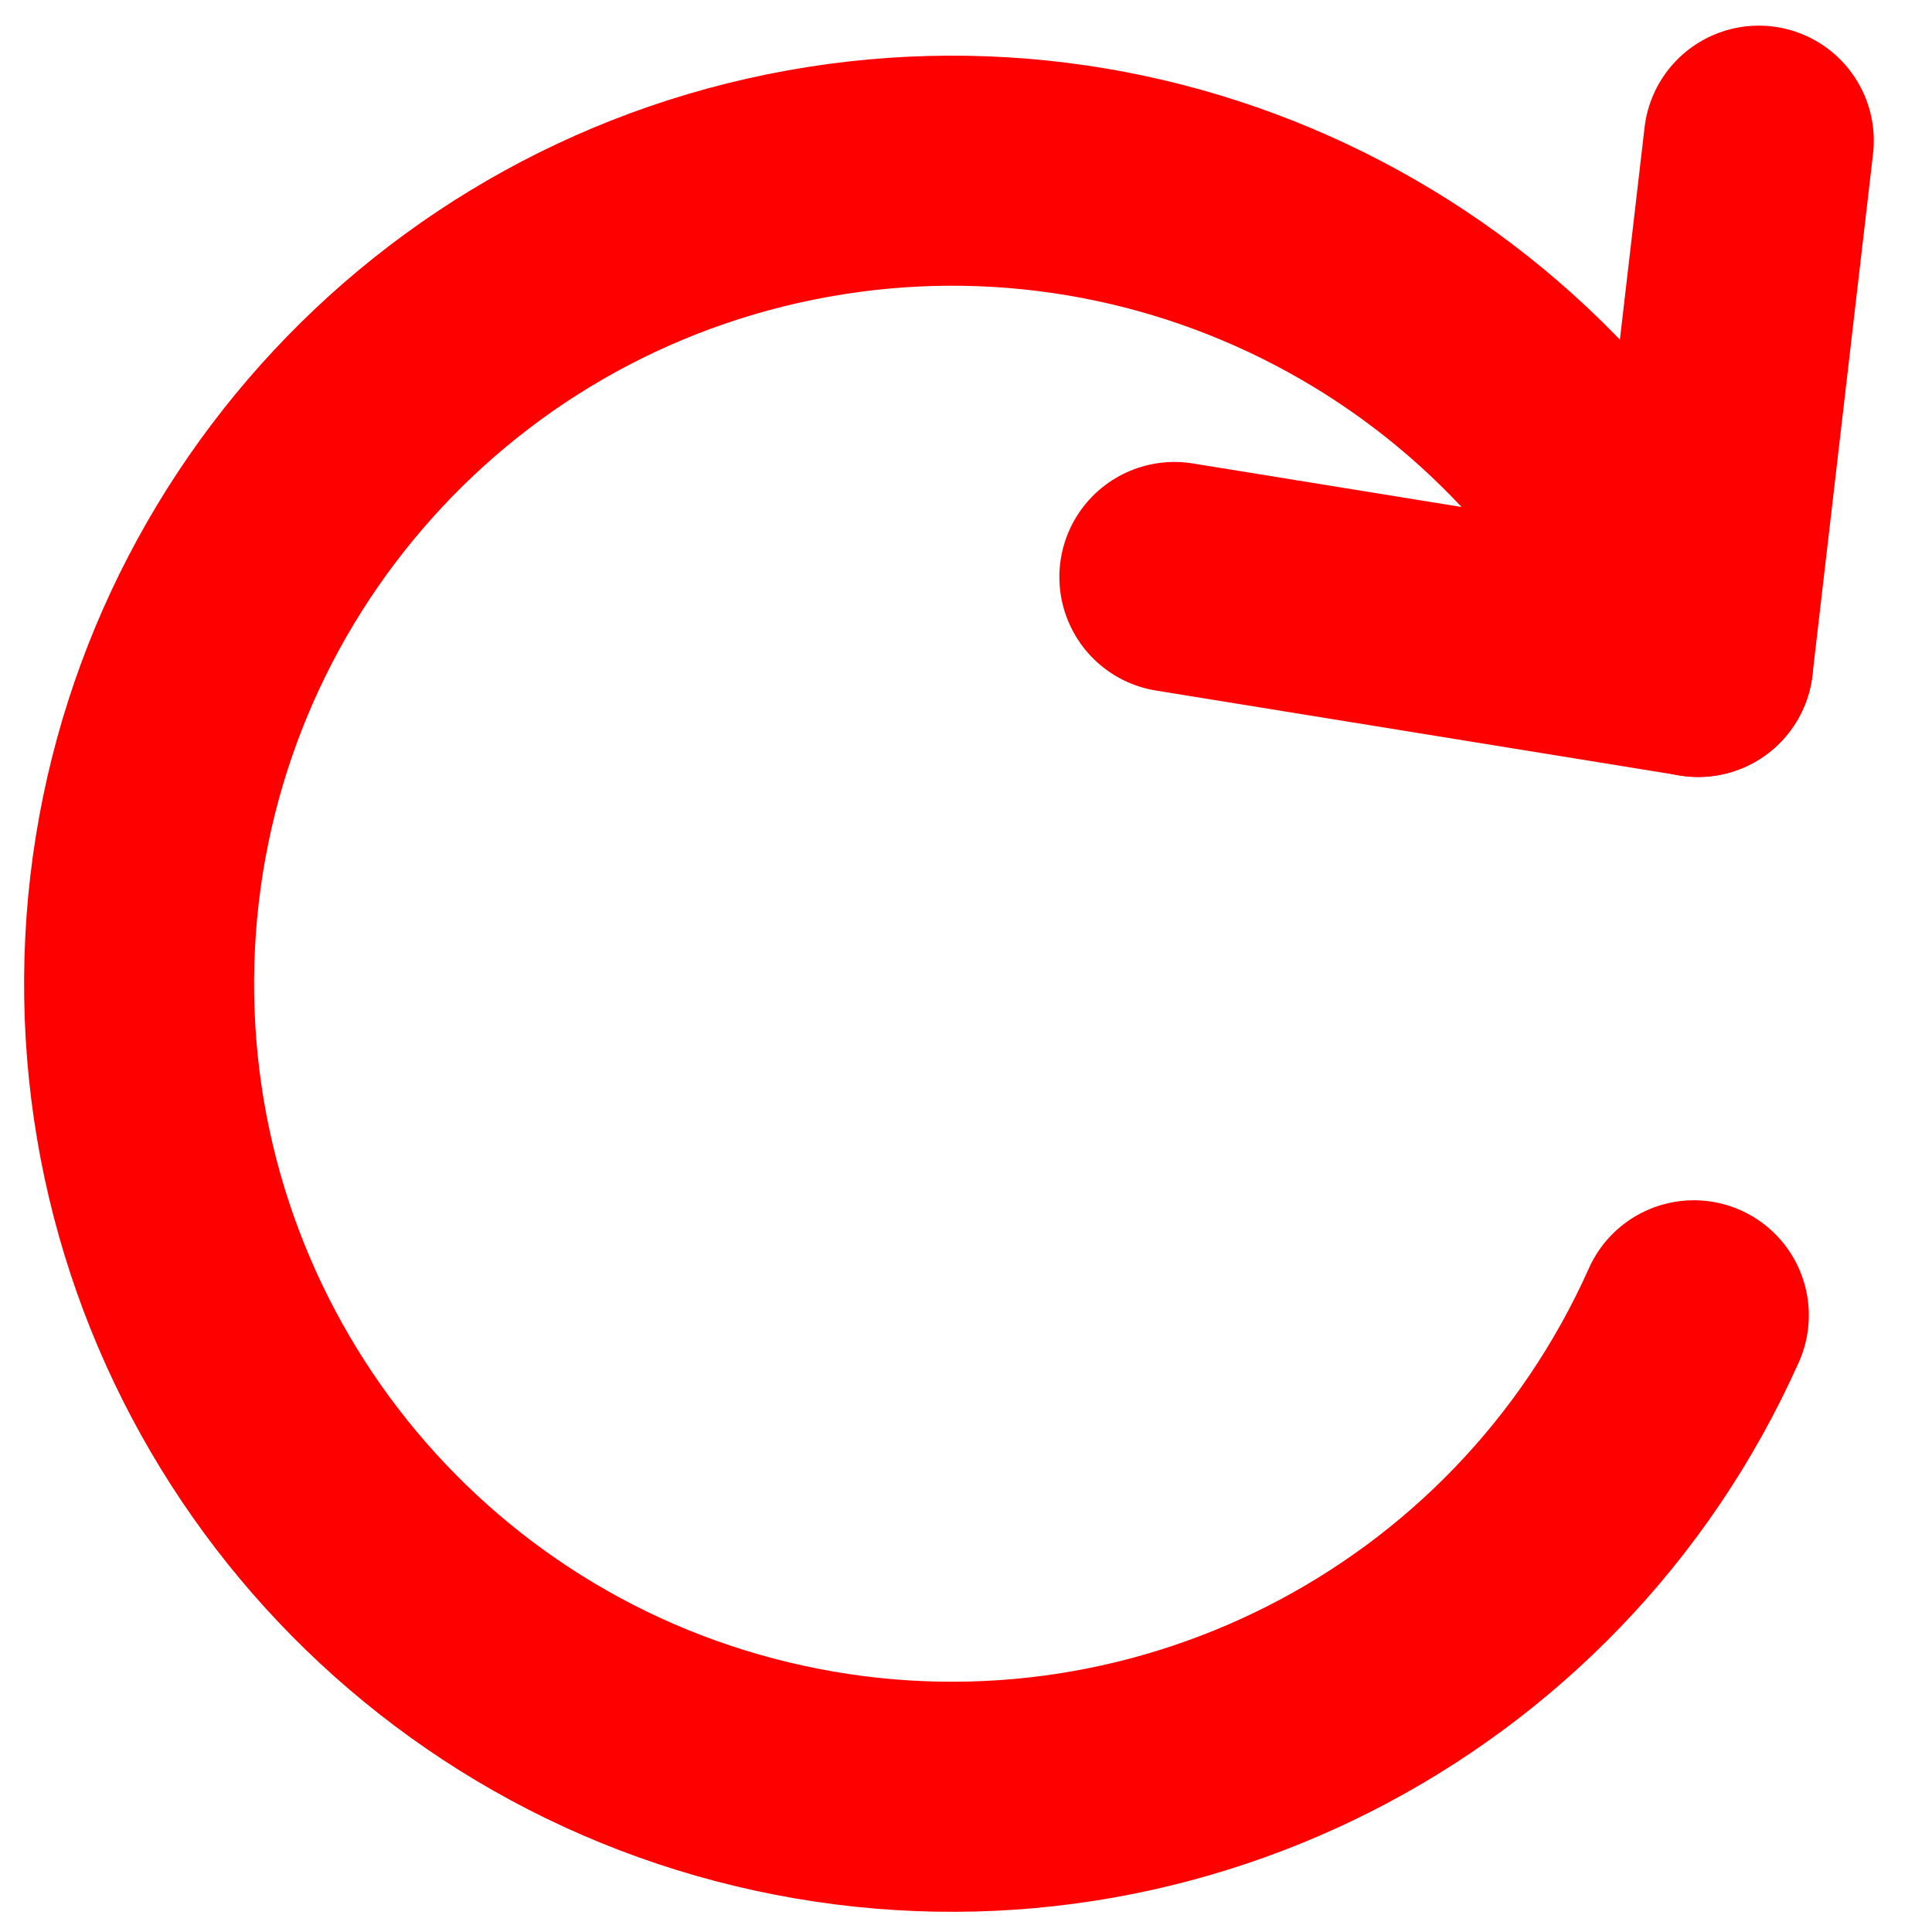
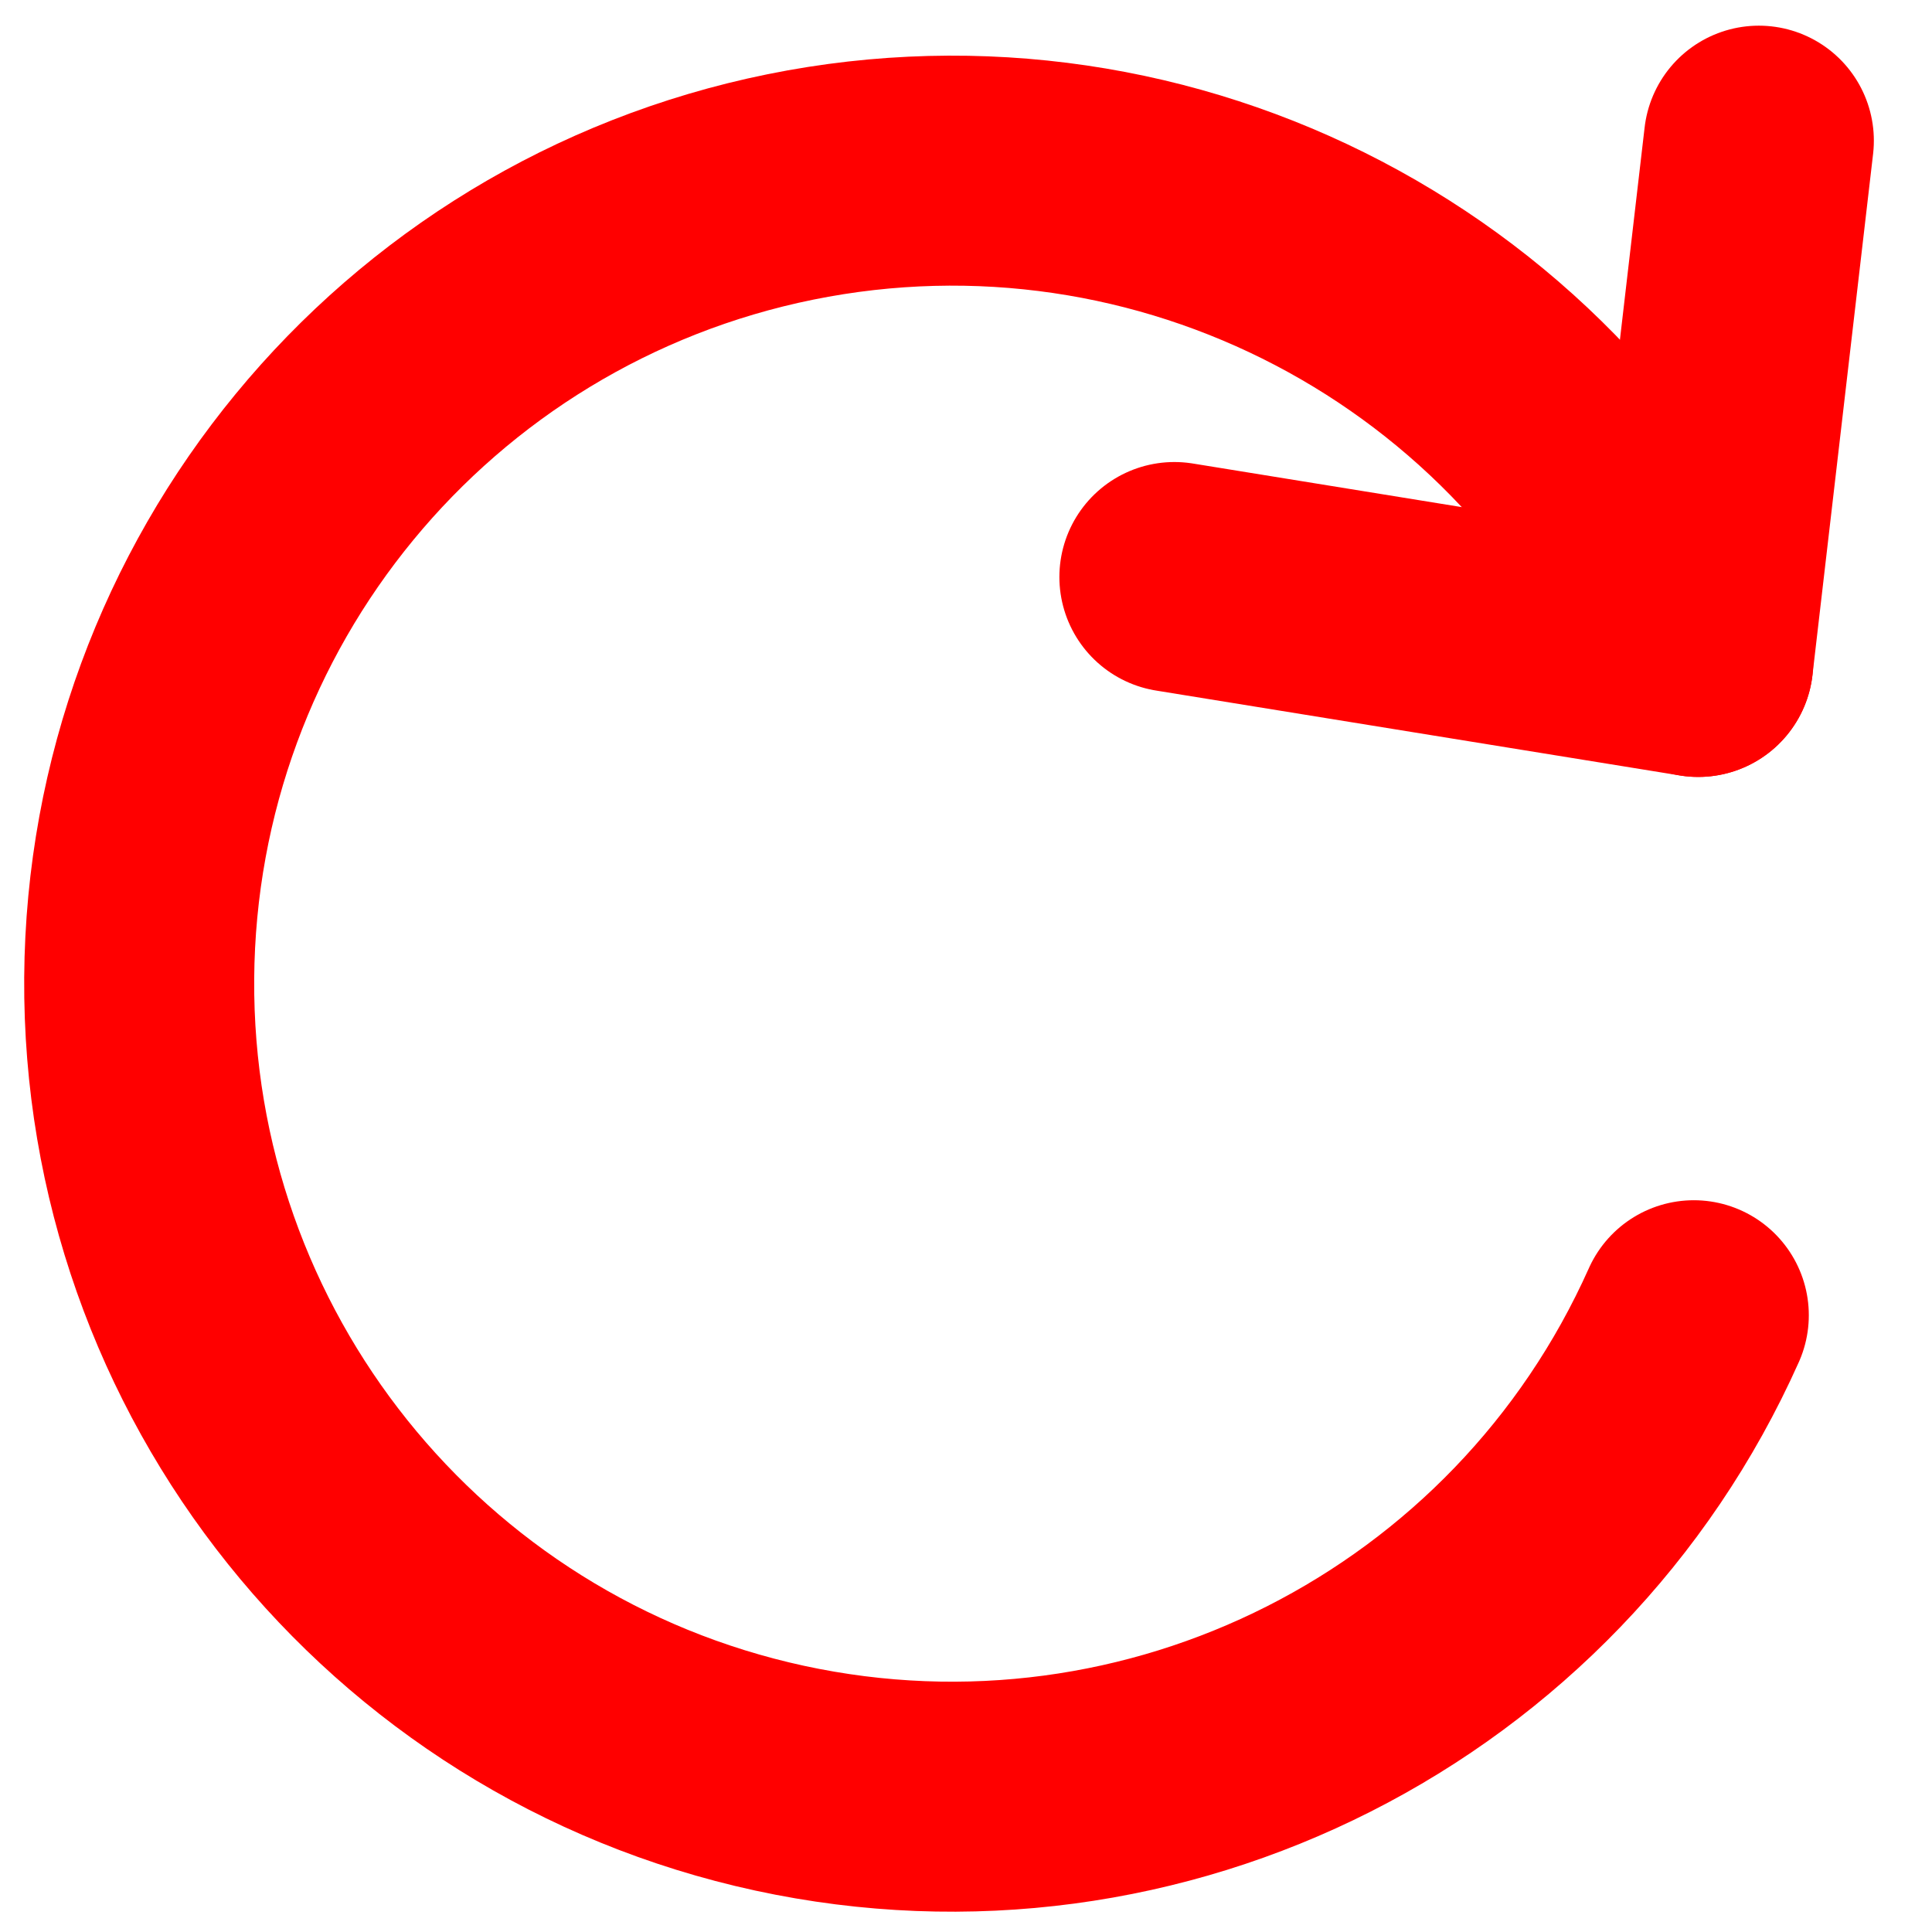
<svg xmlns="http://www.w3.org/2000/svg" width="21mm" height="21mm" viewBox="0 0 21 21" version="1.1" id="svg8">
  <defs id="defs2">
    <marker style="overflow:visible;" id="Arrow2Mend" refX="0.0" refY="0.0" orient="auto">
      <path transform="scale(0.6) rotate(180) translate(0,0)" d="M 8.719,4.034 L -2.207,0.016 L 8.719,-4.002 C 6.973,-1.63 6.983,1.616 8.719,4.034 z " style="stroke:context-stroke;fill-rule:evenodd;fill:context-stroke;stroke-width:0.625;stroke-linejoin:round;" id="path1271" />
    </marker>
    <marker style="overflow:visible;" id="Arrow1Send" refX="0.0" refY="0.0" orient="auto">
      <path transform="scale(0.2) rotate(180) translate(6,0)" style="fill-rule:evenodd;fill:context-stroke;stroke:context-stroke;stroke-width:1.0pt;" d="M 0.0,0.0 L 5.0,-5.0 L -12.5,0.0 L 5.0,5.0 L 0.0,0.0 z " id="path1259" />
    </marker>
    <marker style="overflow:visible;" id="Arrow1Mend" refX="0.0" refY="0.0" orient="auto">
      <path transform="scale(0.4) rotate(180) translate(10,0)" style="fill-rule:evenodd;fill:context-stroke;stroke:context-stroke;stroke-width:1.0pt;" d="M 0.0,0.0 L 5.0,-5.0 L -12.5,0.0 L 5.0,5.0 L 0.0,0.0 z " id="path1253" />
    </marker>
    <marker style="overflow:visible" id="Arrow2Send" refX="0" refY="0" orient="auto">
      <path transform="matrix(-0.3,0,0,-0.3,0.69,0)" d="M 8.719,4.034 -2.207,0.016 8.719,-4.002 c -1.745,2.372 -1.735,5.617 -6e-7,8.035 z" style="fill:context-stroke;fill-rule:evenodd;stroke:context-stroke;stroke-width:0.625;stroke-linejoin:round" id="path1530" />
    </marker>
    <marker style="overflow:visible" id="Arrow2Send-6" refX="0" refY="0" orient="auto">
      <path transform="matrix(-0.3,0,0,-0.3,0.69,0)" d="M 8.719,4.034 -2.207,0.016 8.719,-4.002 c -1.745,2.372 -1.735,5.617 -6e-7,8.035 z" style="fill:context-stroke;fill-rule:evenodd;stroke:context-stroke;stroke-width:0.625;stroke-linejoin:round" id="path1530-7" />
    </marker>
  </defs>
-   <g id="layer1" transform="translate(-31.4414,-20.40208)">
-     <g id="g2850" transform="matrix(0.9748353,0.114333,-0.1143865,0.9751625,4.312285,-4.021578)" style="stroke-width:2.547;stroke-miterlimit:4;stroke-dasharray:none">
-       <path style="fill:none;stroke:#ff0000;stroke-width:2.547;stroke-linecap:round;stroke-linejoin:round;stroke-miterlimit:4;stroke-dasharray:none;stroke-opacity:1;paint-order:stroke markers fill" id="path942" d="m 50.678,33.765 a 9,9 0 0 1 -9.458,6.269 9,9 0 0 1 -8.077,-7.969 9,9 0 0 1 6.142,-9.541 9,9 0 0 1 10.598,4.052" />
-       <path style="fill:none;stroke:#ff0000;stroke-width:2.547;stroke-linecap:round;stroke-linejoin:round;stroke-miterlimit:4;stroke-dasharray:none;stroke-opacity:1" d="m 44.012,26.317 5.871,0.258 -0.006,-5.809" id="path1580" />
-     </g>
-   </g>
+   <path id="path942" style="fill:none;stroke:#ff0000;stroke-width:2.5;stroke-linecap:round;stroke-linejoin:round;stroke-miterlimit:4;stroke-dasharray:none;paint-order:stroke markers fill" d="M 18.411,14.296 A 8.834,8.837 7.995 0 1 8.474,19.328 8.834,8.837 7.995 0 1 1.513,10.633 8.834,8.837 7.995 0 1 8.591,2.032 8.834,8.837 7.995 0 1 18.459,7.195" />
+   <path style="fill:none;stroke:#ff0000;stroke-width:2.5;stroke-linecap:round;stroke-linejoin:round;stroke-miterlimit:4;stroke-dasharray:none;stroke-opacity:1" d="m 12.765,6.272 5.694,0.923 0.659,-5.666" id="path1580" />
</svg>
